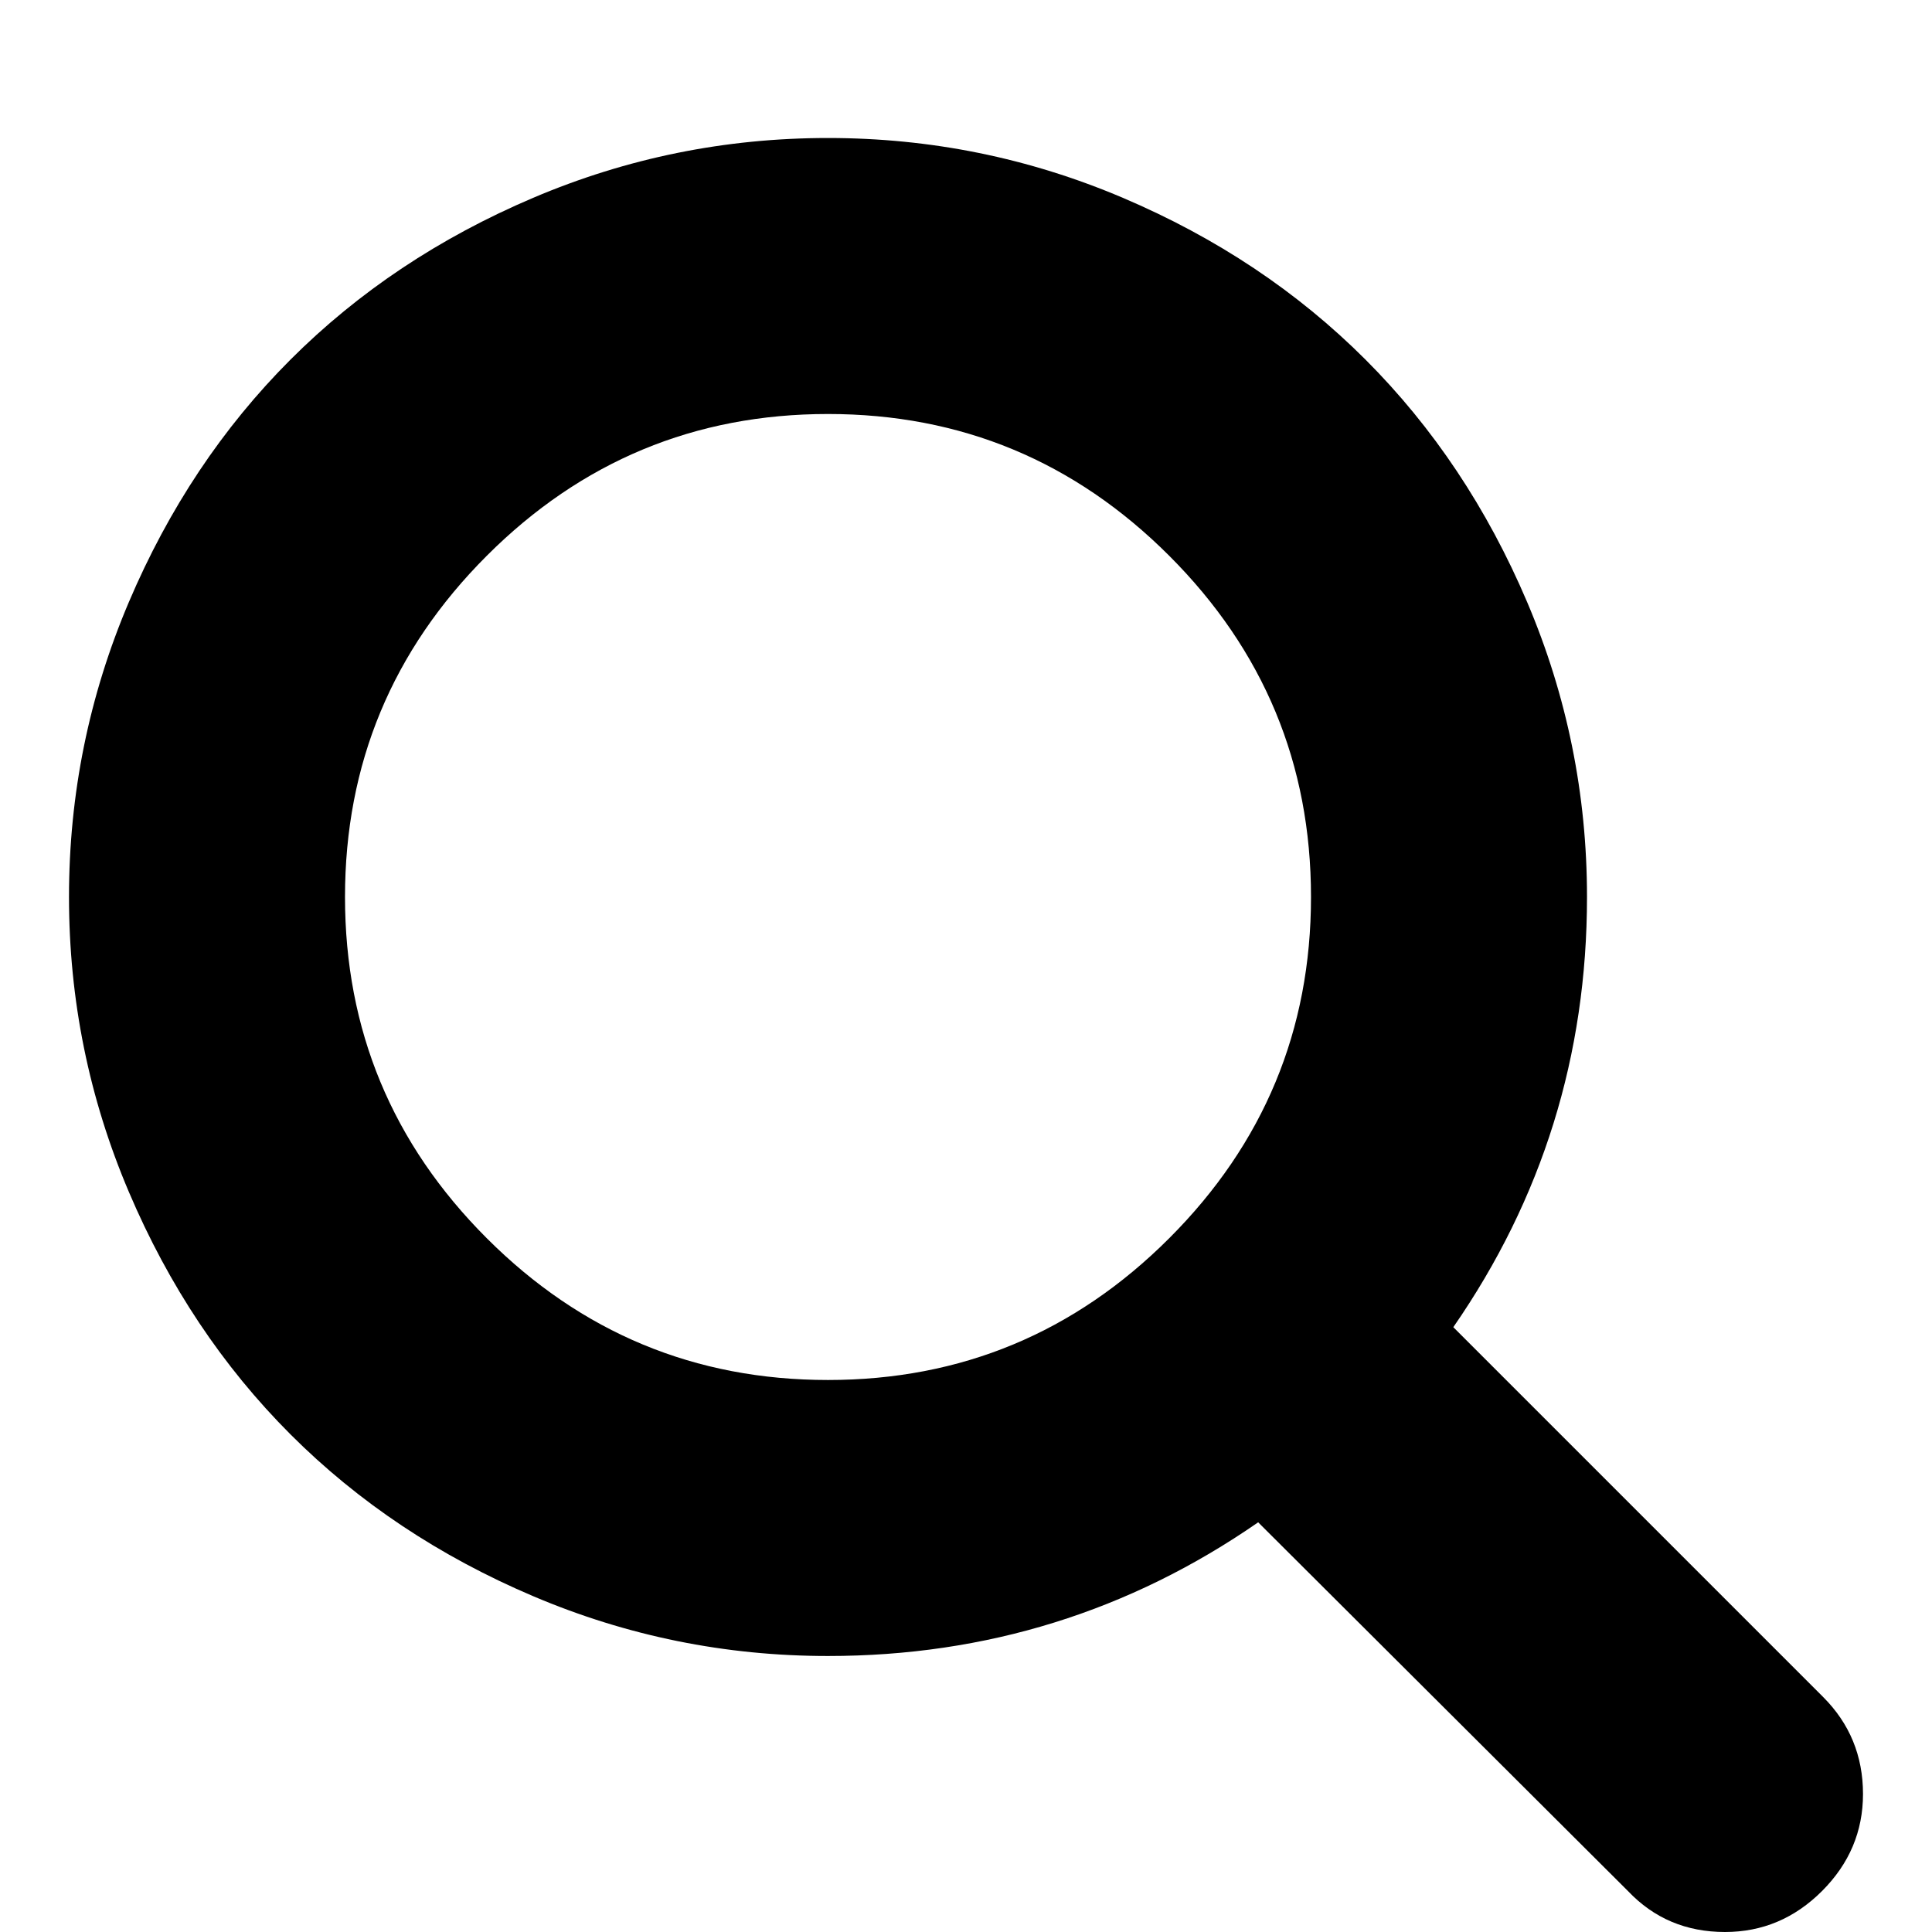
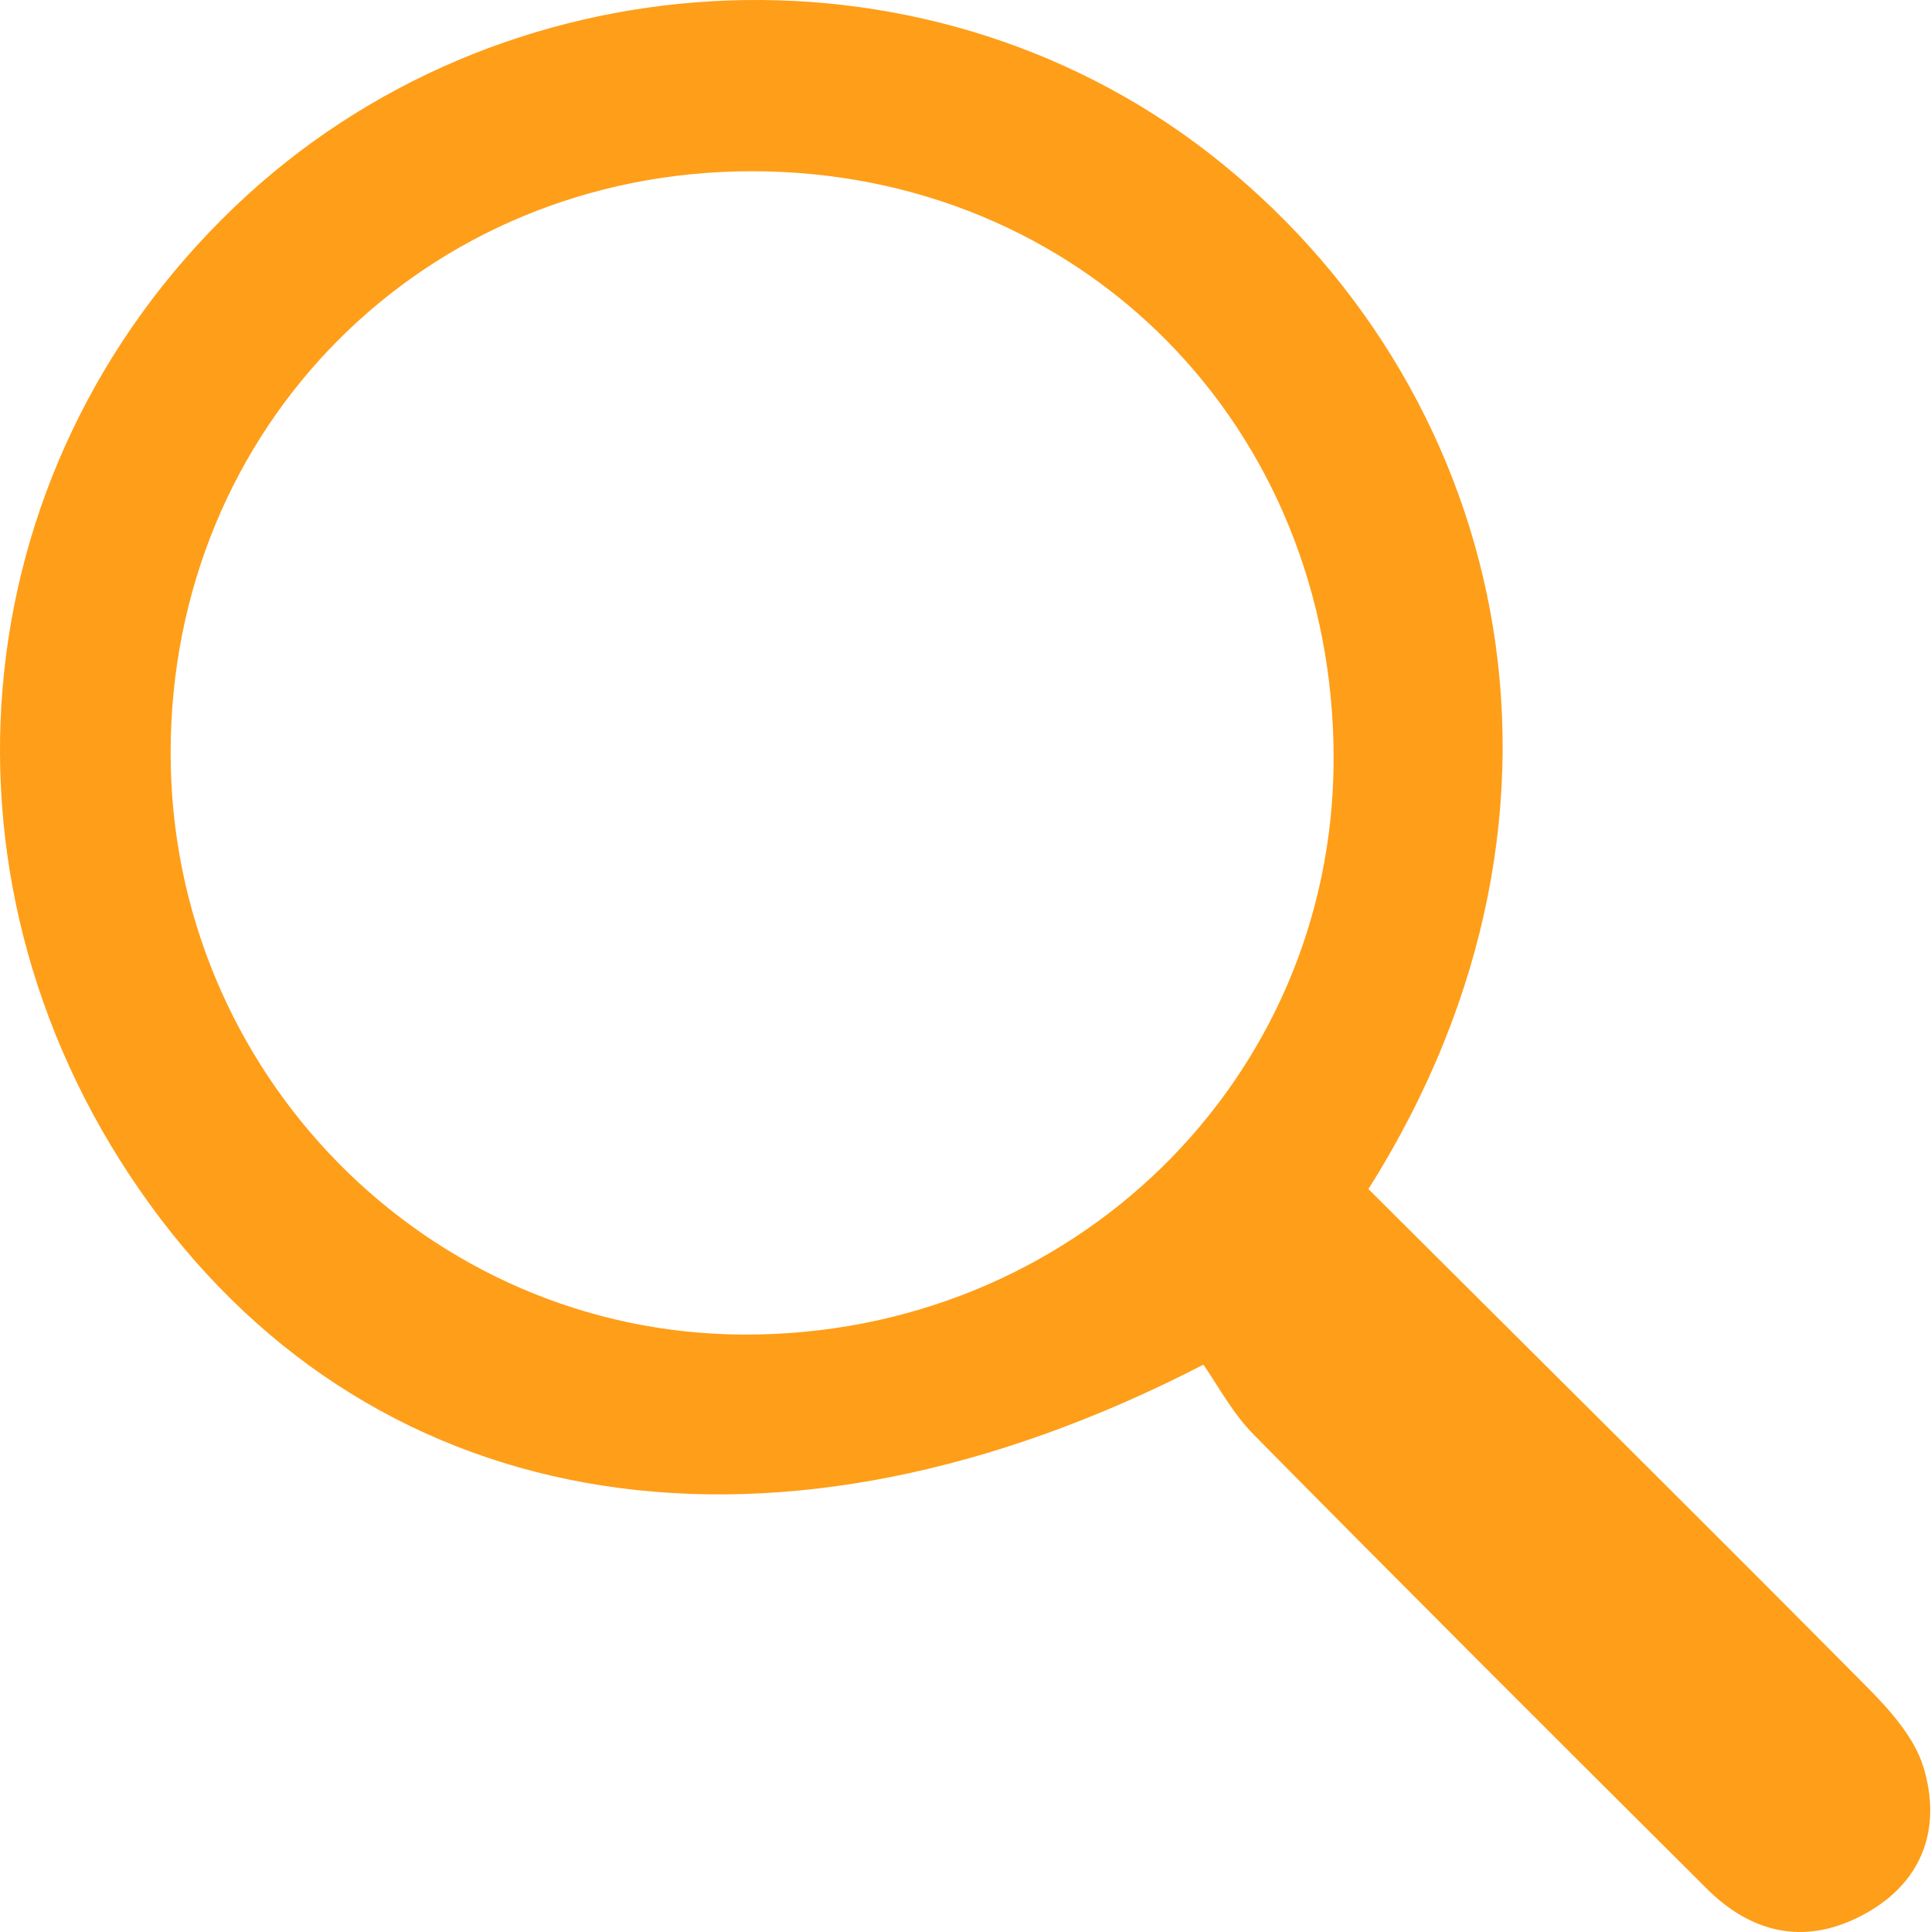
- <svg xmlns="http://www.w3.org/2000/svg" width="15" height="15" viewBox="0 0 1792 1792">
-   <path d="M1216 832q0-185-131.5-316.5t-316.5-131.5-316.5 131.5-131.5 316.5 131.5 316.5 316.5 131.5 316.5-131.5 131.5-316.5zm512 832q0 52-38 90t-90 38q-54 0-90-38l-343-342q-179 124-399 124-143 0-273.5-55.5t-225-150-150-225-55.5-273.5 55.5-273.5 150-225 225-150 273.5-55.5 273.5 55.5 225 150 150 225 55.5 273.5q0 220-124 399l343 343q37 37 37 90z" />
+ <svg xmlns="http://www.w3.org/2000/svg" version="1.1" id="Layer_1" x="0px" y="0px" width="114.919px" height="115.01px" viewBox="0 0 114.919 115.01" enable-background="new 0 0 114.919 115.01" xml:space="preserve">
+   <g>
+     <g>
+       <path fill="#FF9E18" d="M81.469,70.783c10,9.965,19.866,19.744,29.649,29.606c1.379,1.39,2.86,3.03,3.402,4.824    c1.058,3.502,0.031,6.699-3.324,8.623c-3.481,1.996-6.771,1.395-9.586-1.408c-9.019-8.981-18.03-17.971-26.972-27.029    c-1.278-1.294-2.159-2.981-2.993-4.161c-25.429,13.122-49.085,9.24-62.705-9.516C-4.658,52.997-2.555,28.117,13.963,12.32    C29.73-2.76,54.78-4.179,71.914,9.071C89.463,22.643,96.003,47.779,81.469,70.783z M10.159,44.799    c-0.012,19.06,15.303,34.596,34.153,34.647c19.486,0.052,35.046-15.125,35.086-34.222c0.042-19.824-15.009-35.038-34.655-35.03    C25.32,10.202,10.171,25.36,10.159,44.799z" />
+     </g>
+   </g>
</svg>
